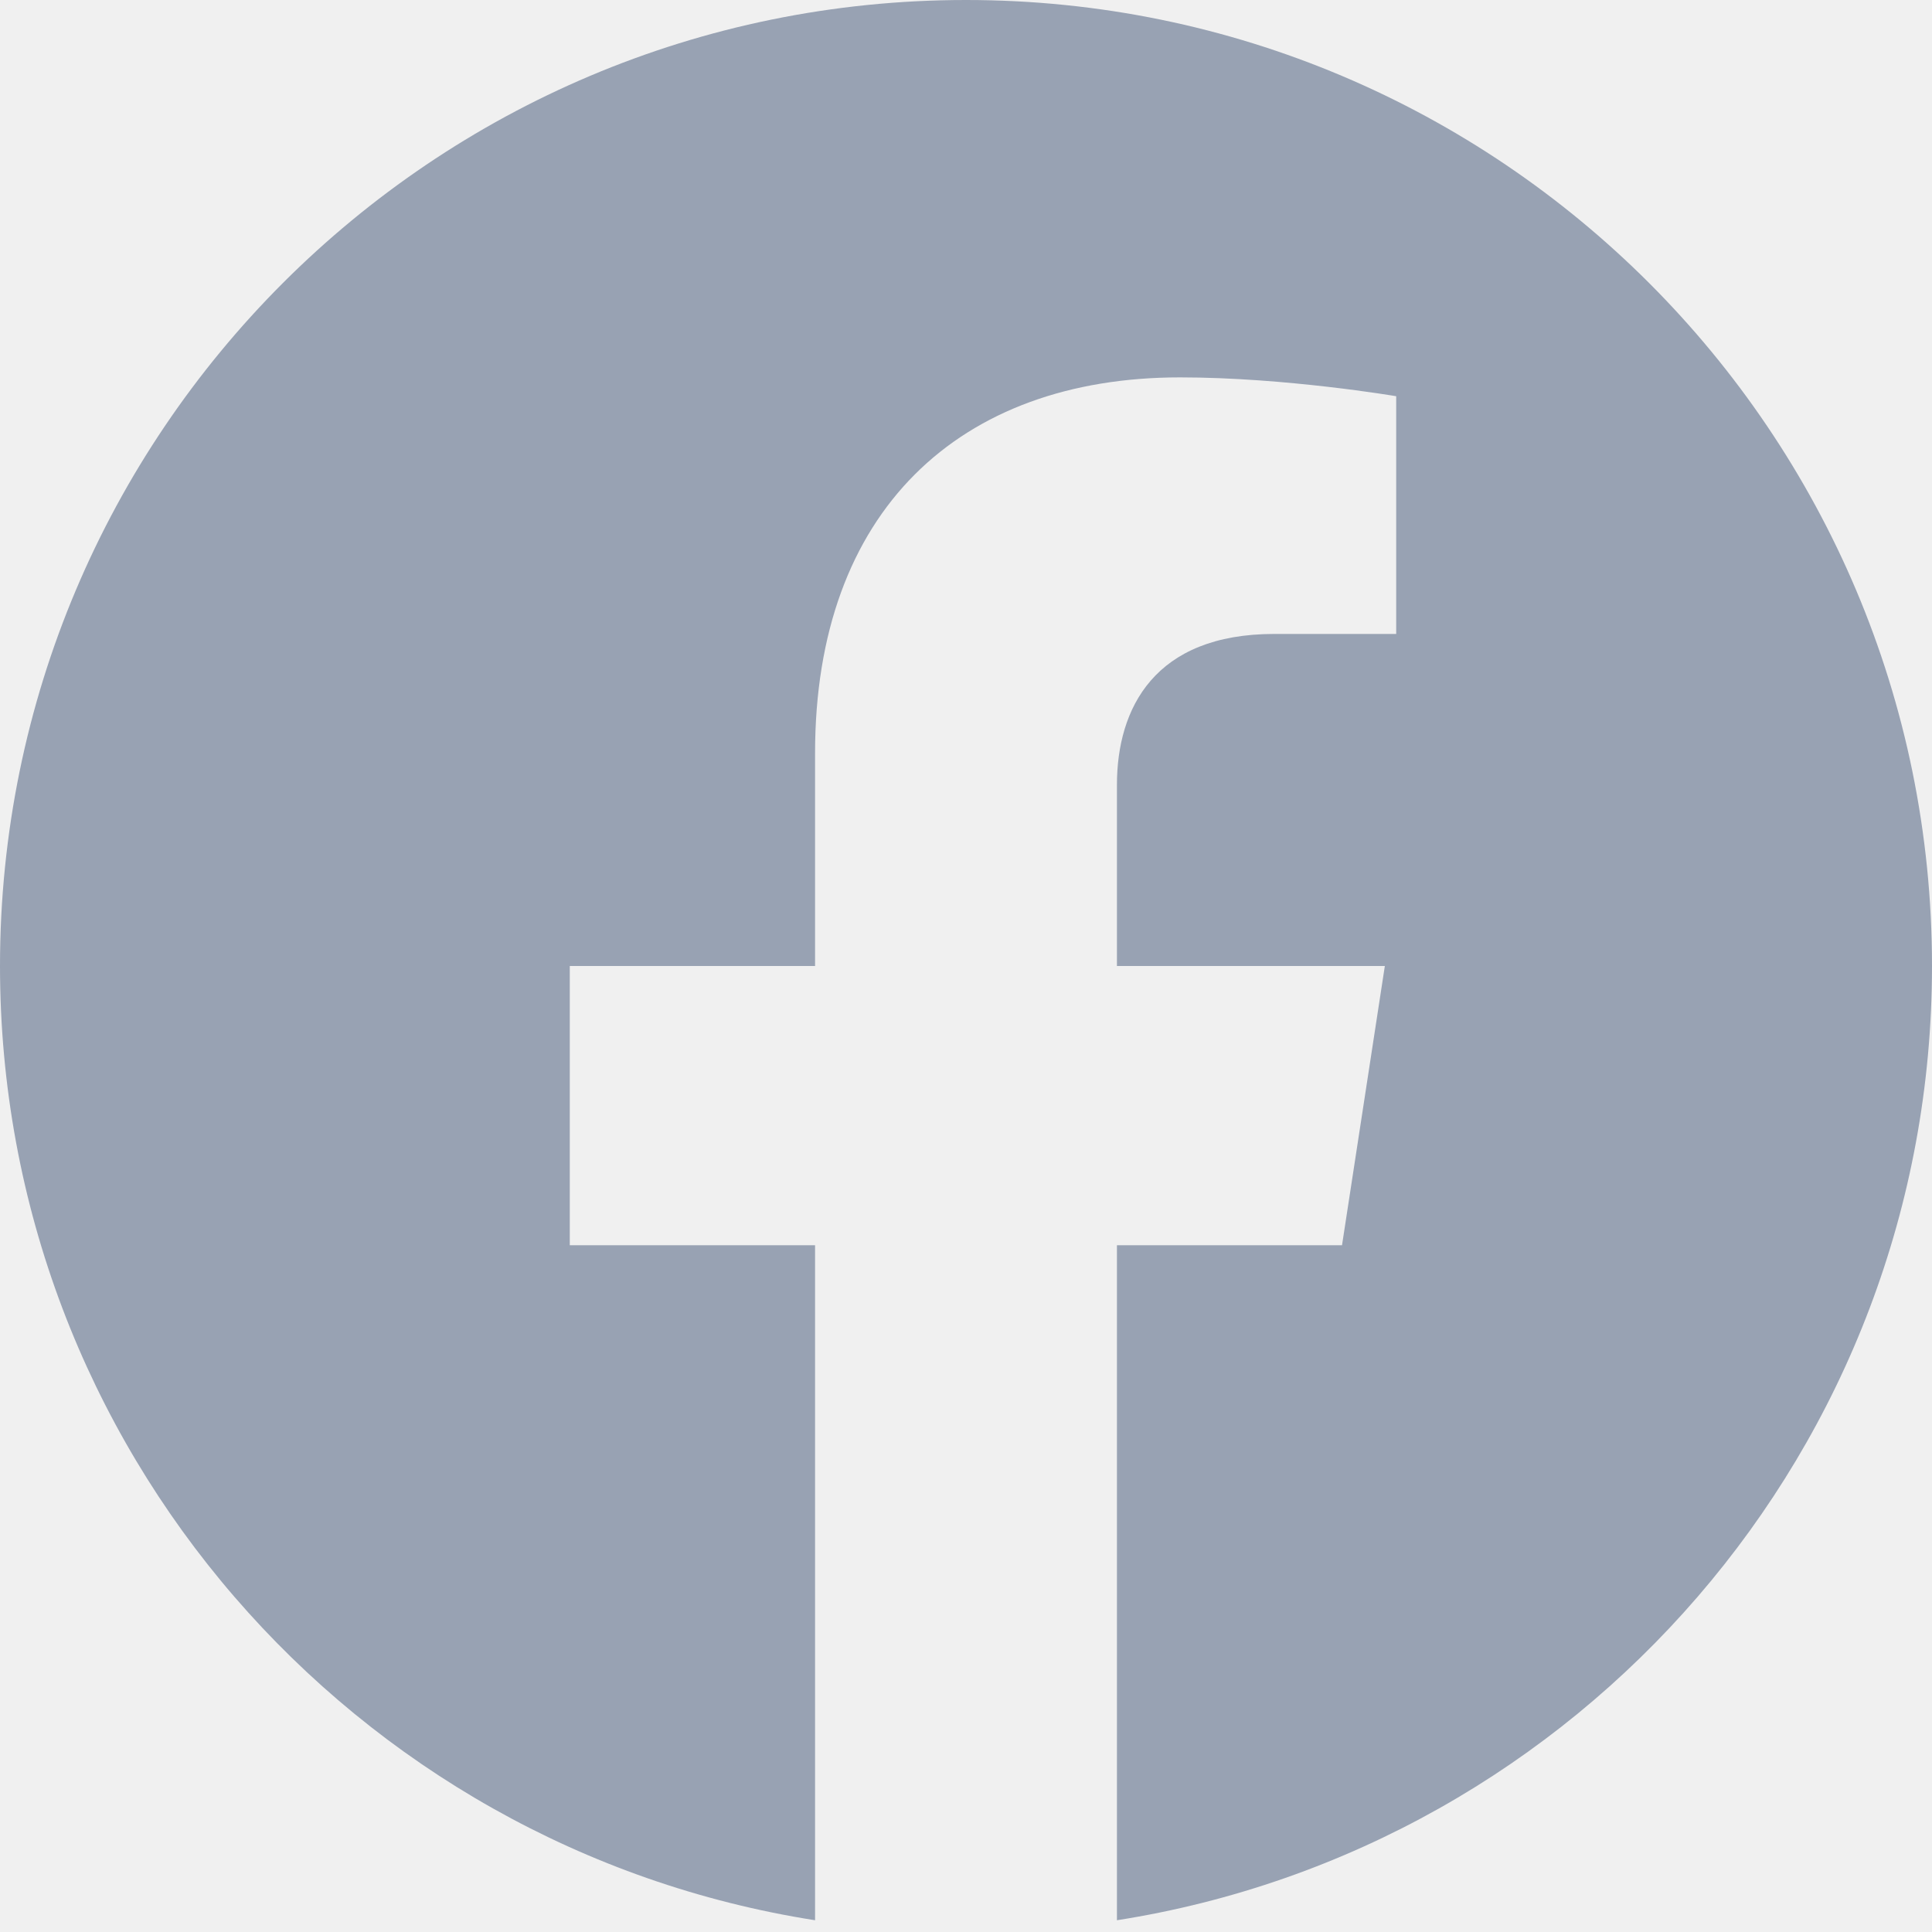
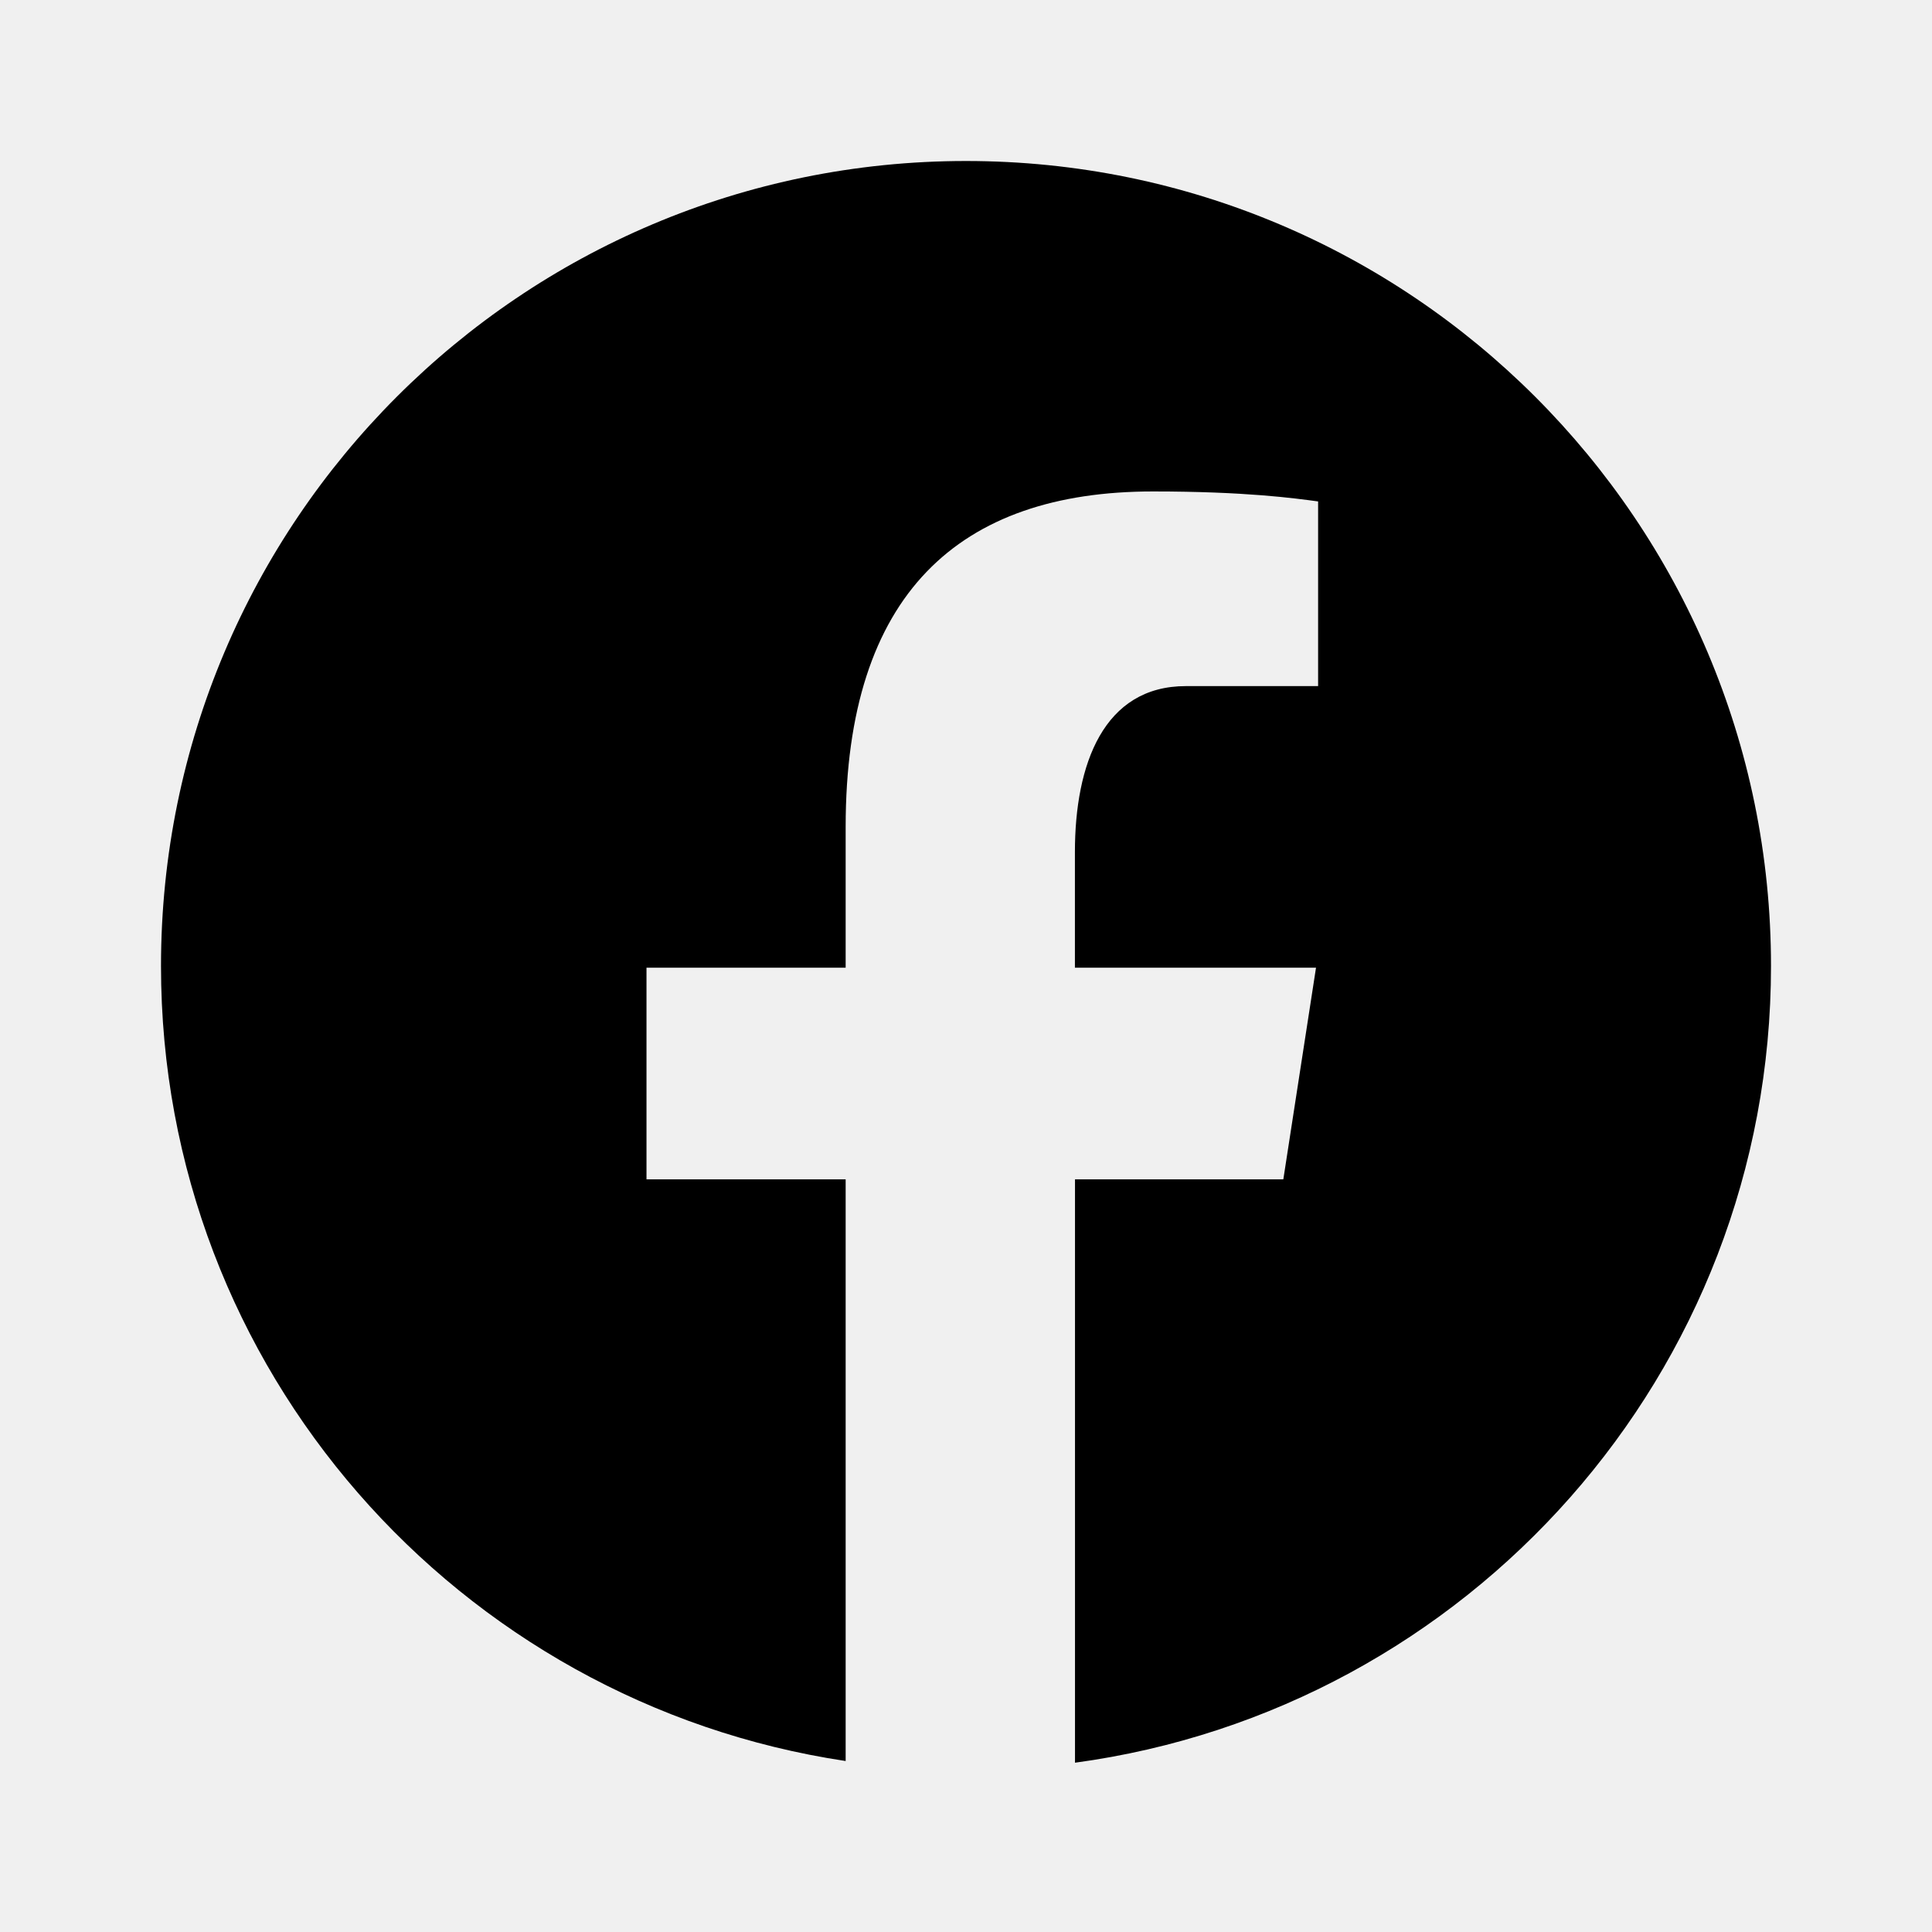
- <svg xmlns="http://www.w3.org/2000/svg" width="24" height="24" viewBox="0 0 24 24" fill="none">
-   <g clip-path="url(#clip0_5328_6630)">
-     <path d="M24 12C24 5.373 18.627 0 12 0C5.373 0 0 5.373 0 12C0 17.989 4.388 22.954 10.125 23.854V15.469H7.078V12H10.125V9.356C10.125 6.349 11.917 4.688 14.658 4.688C15.97 4.688 17.344 4.922 17.344 4.922V7.875H15.831C14.34 7.875 13.875 8.8 13.875 9.75V12H17.203L16.671 15.469H13.875V23.854C19.612 22.954 24 17.989 24 12Z" fill="#98A2B3" />
-   </g>
-   <defs>
-     <clipPath id="clip0_5328_6630">
-       <rect width="24" height="24" fill="white" />
-     </clipPath>
-   </defs>
+ <svg xmlns="http://www.w3.org/2000/svg" viewBox="0 0 24 24" width="24px" height="24px">
+   <path d="M12,2C6.477,2,2,6.477,2,12c0,5.013,3.693,9.153,8.505,9.876V14.65H8.031v-2.629h2.474v-1.749 c0-2.896,1.411-4.167,3.818-4.167c1.153,0,1.762,0.085,2.051,0.124v2.294h-1.642c-1.022,0-1.379,0.969-1.379,2.061v1.437h2.995 l-0.406,2.629h-2.588v7.247C18.235,21.236,22,17.062,22,12C22,6.477,17.523,2,12,2z" />
</svg>
